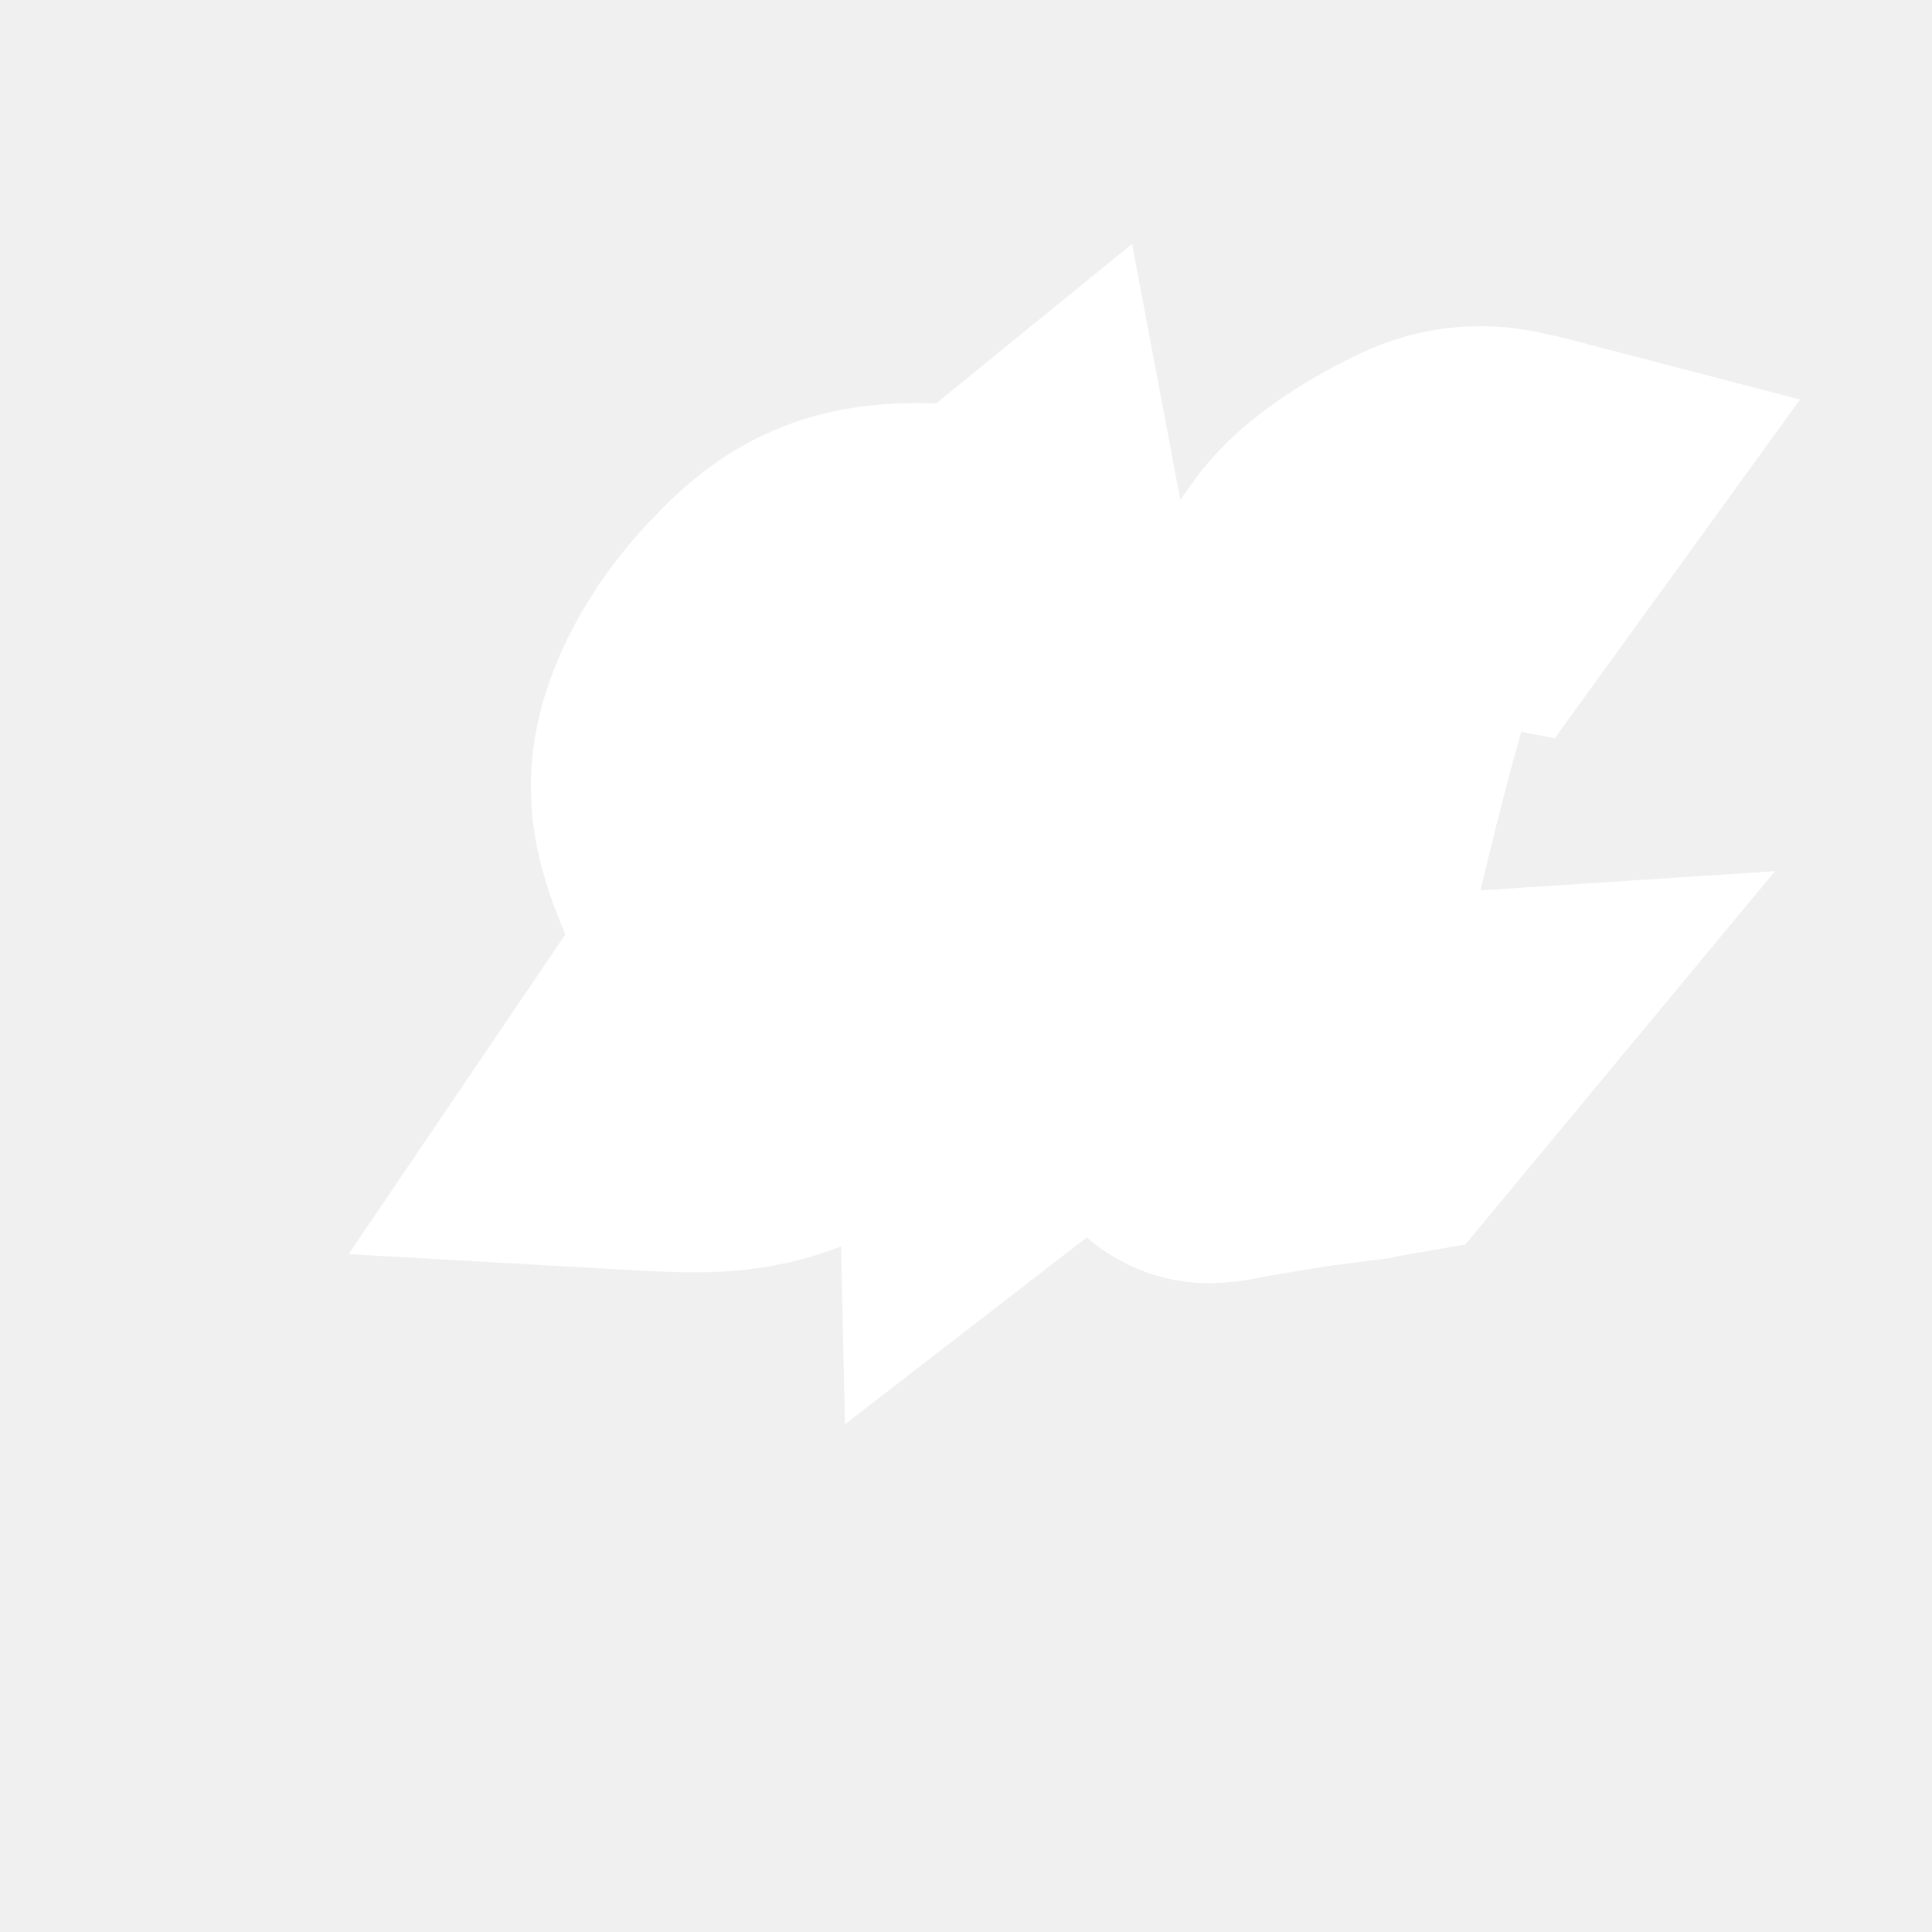
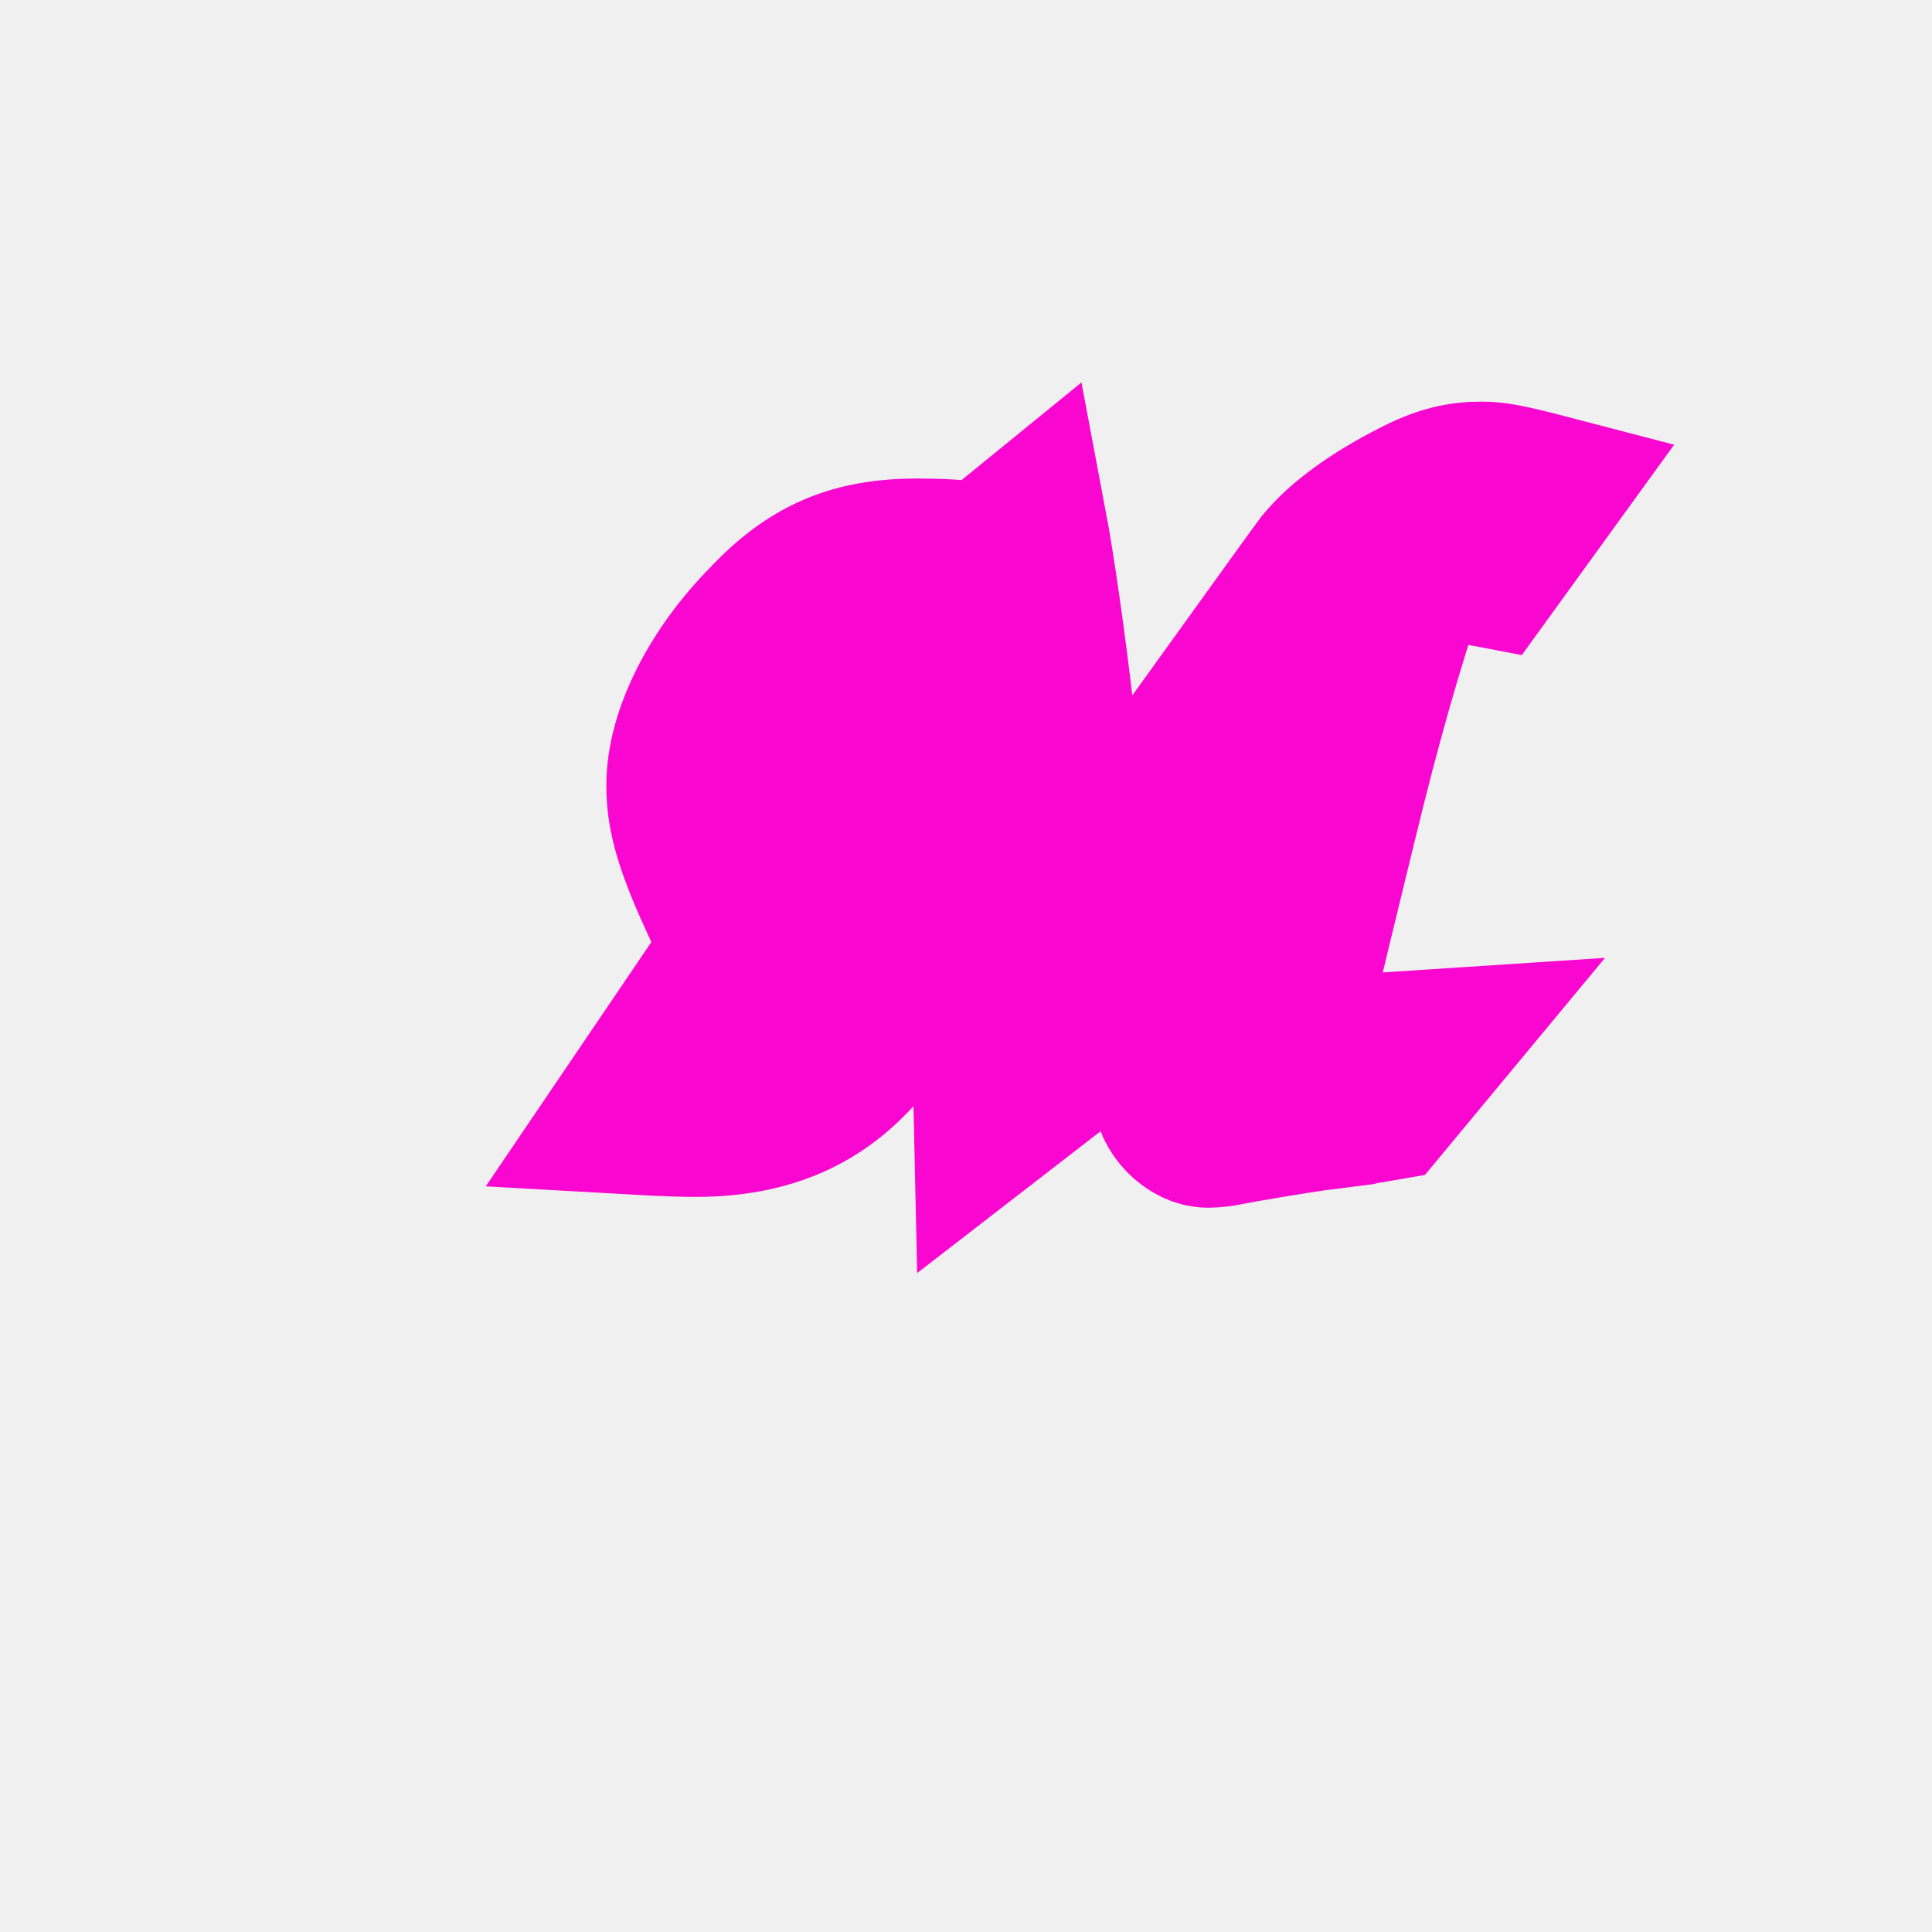
<svg xmlns="http://www.w3.org/2000/svg" viewBox="0 0 64 64">
-   <text x="50%" y="58%" text-anchor="middle" font-size="30" font-family="Vivaldi, 'Vivaldi Italic', 'Zapfino', 'Brush Script MT', cursive" font-weight="900" fill="#ffffff" stroke="#ffffff" stroke-width="10" paint-order="stroke fill">M</text>
+   <text x="50%" y="58%" text-anchor="middle" font-size="30" font-family="Vivaldi, 'Vivaldi Italic', 'Zapfino', 'Brush Script MT', cursive" font-weight="900" fill="#fa06d1" stroke="#fa06d1" stroke-width="5" paint-order="stroke fill">M</text>
</svg>
